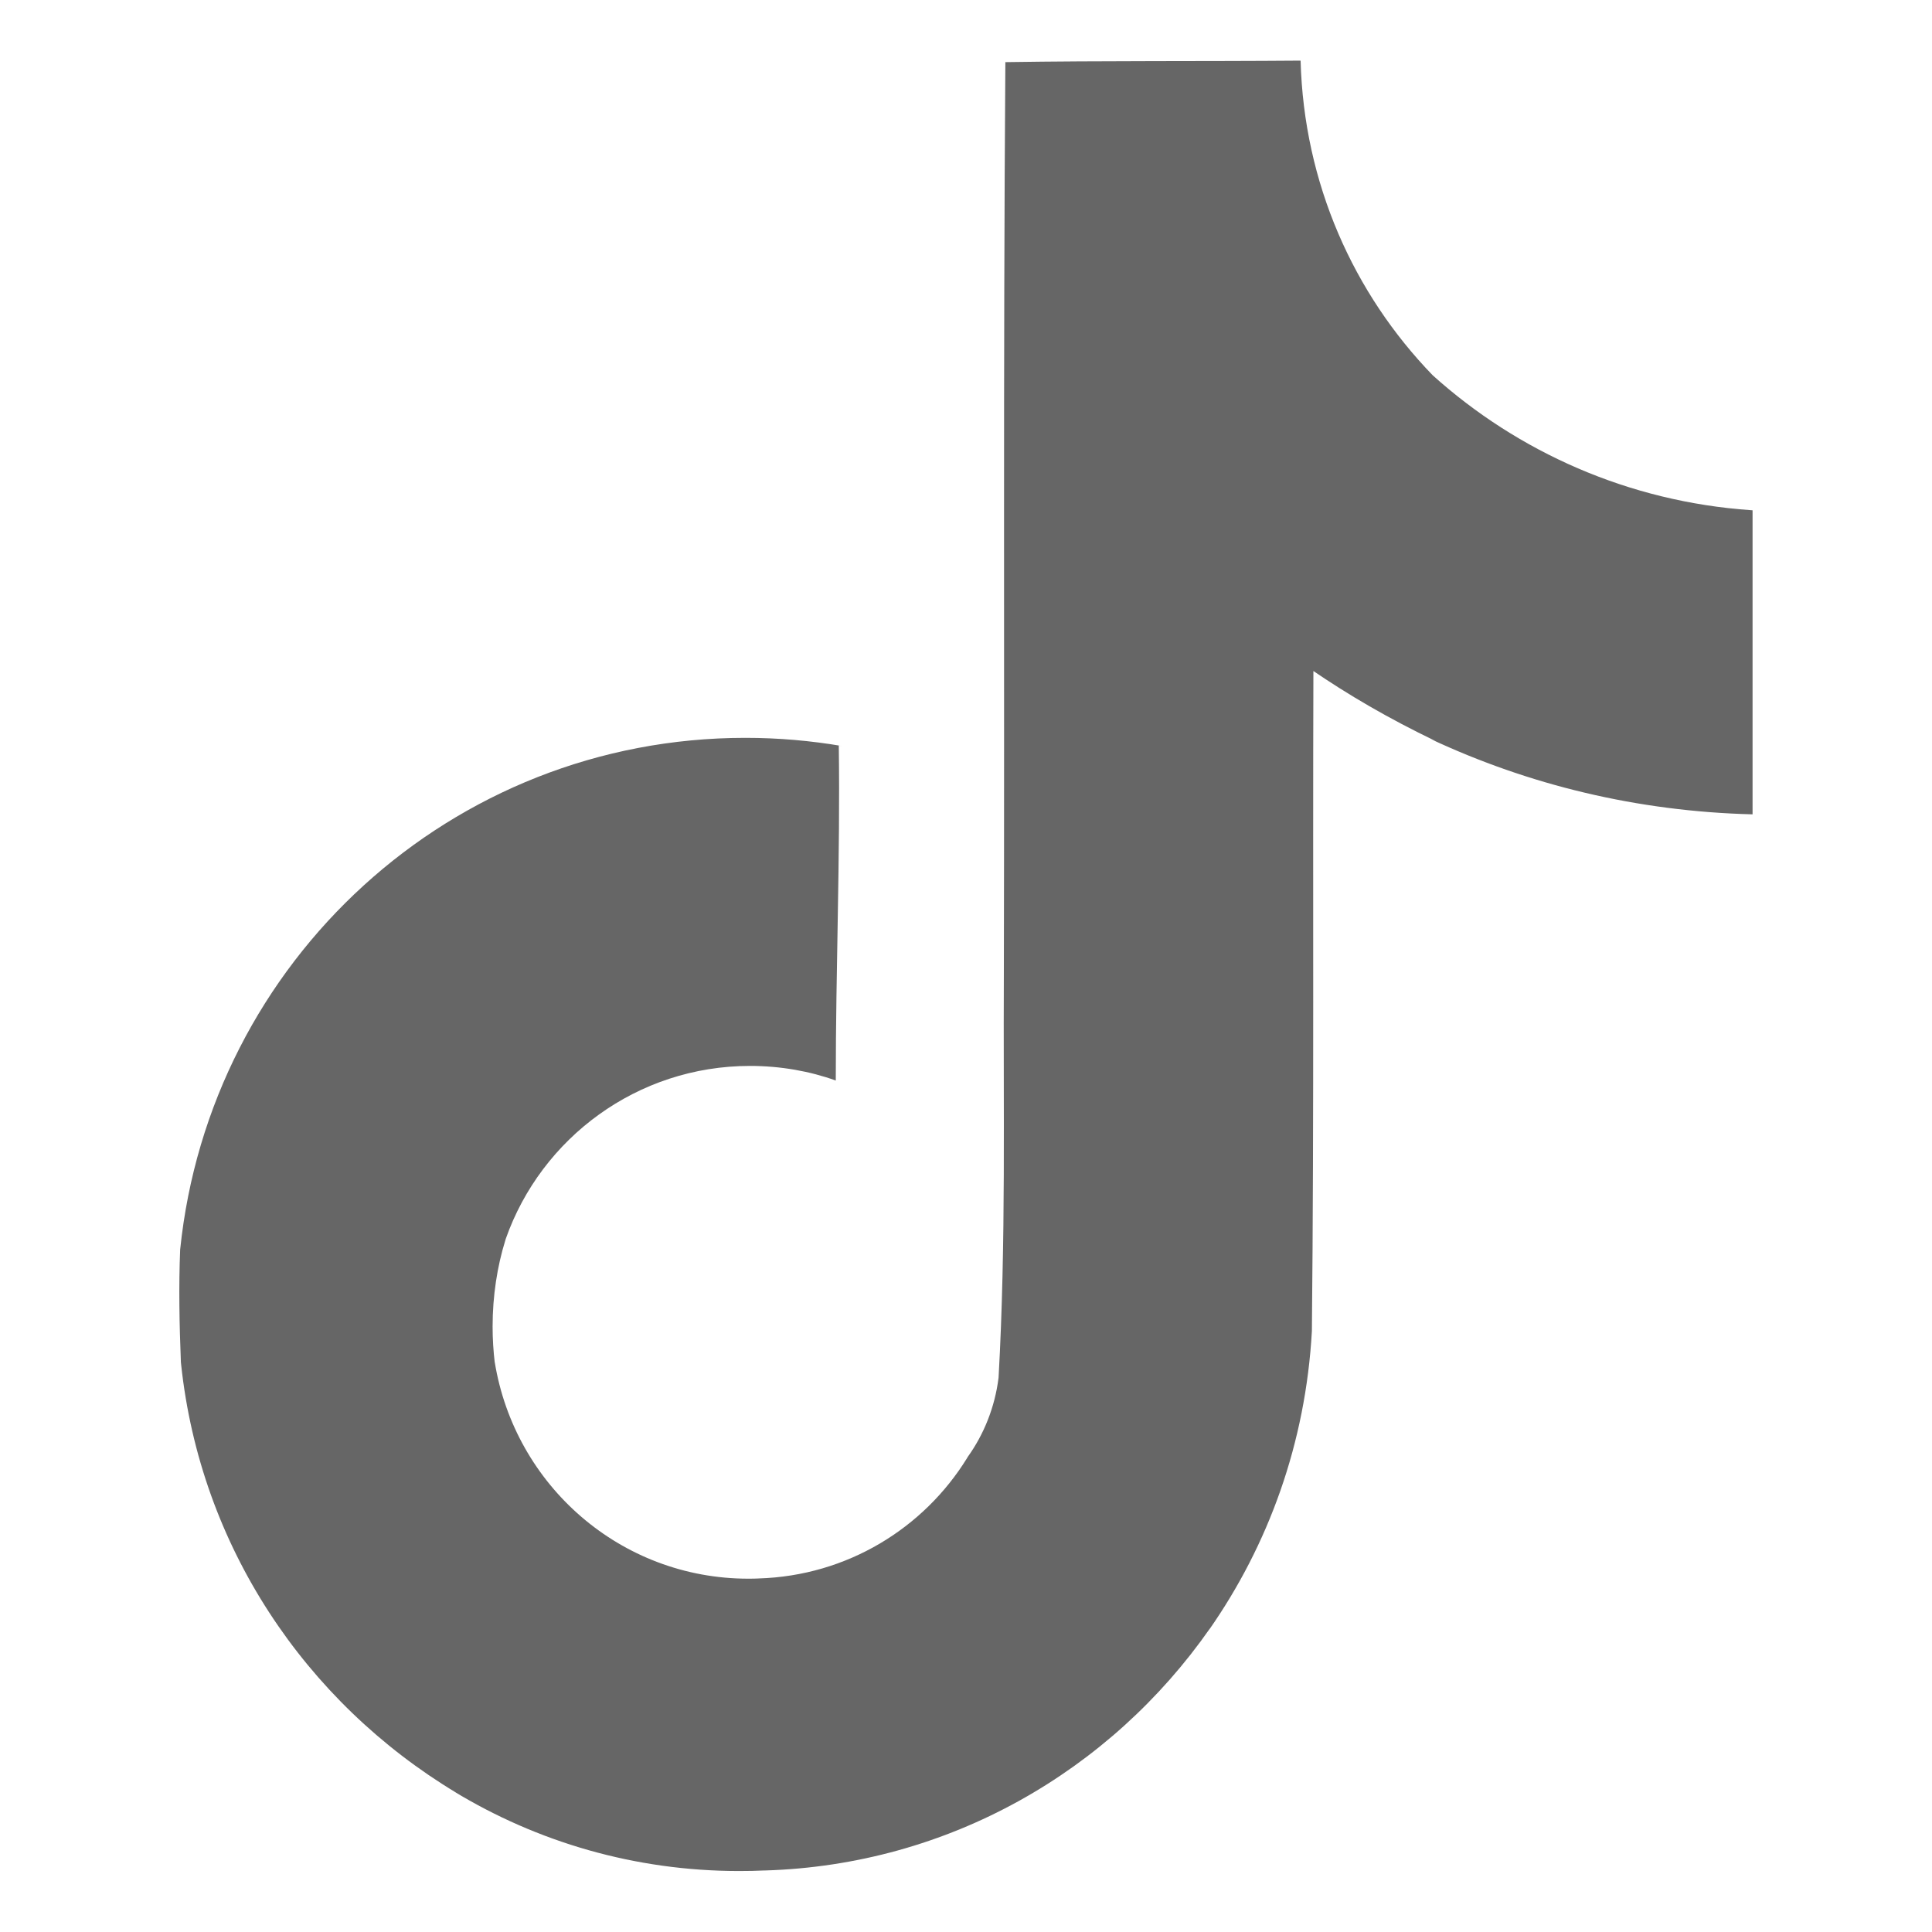
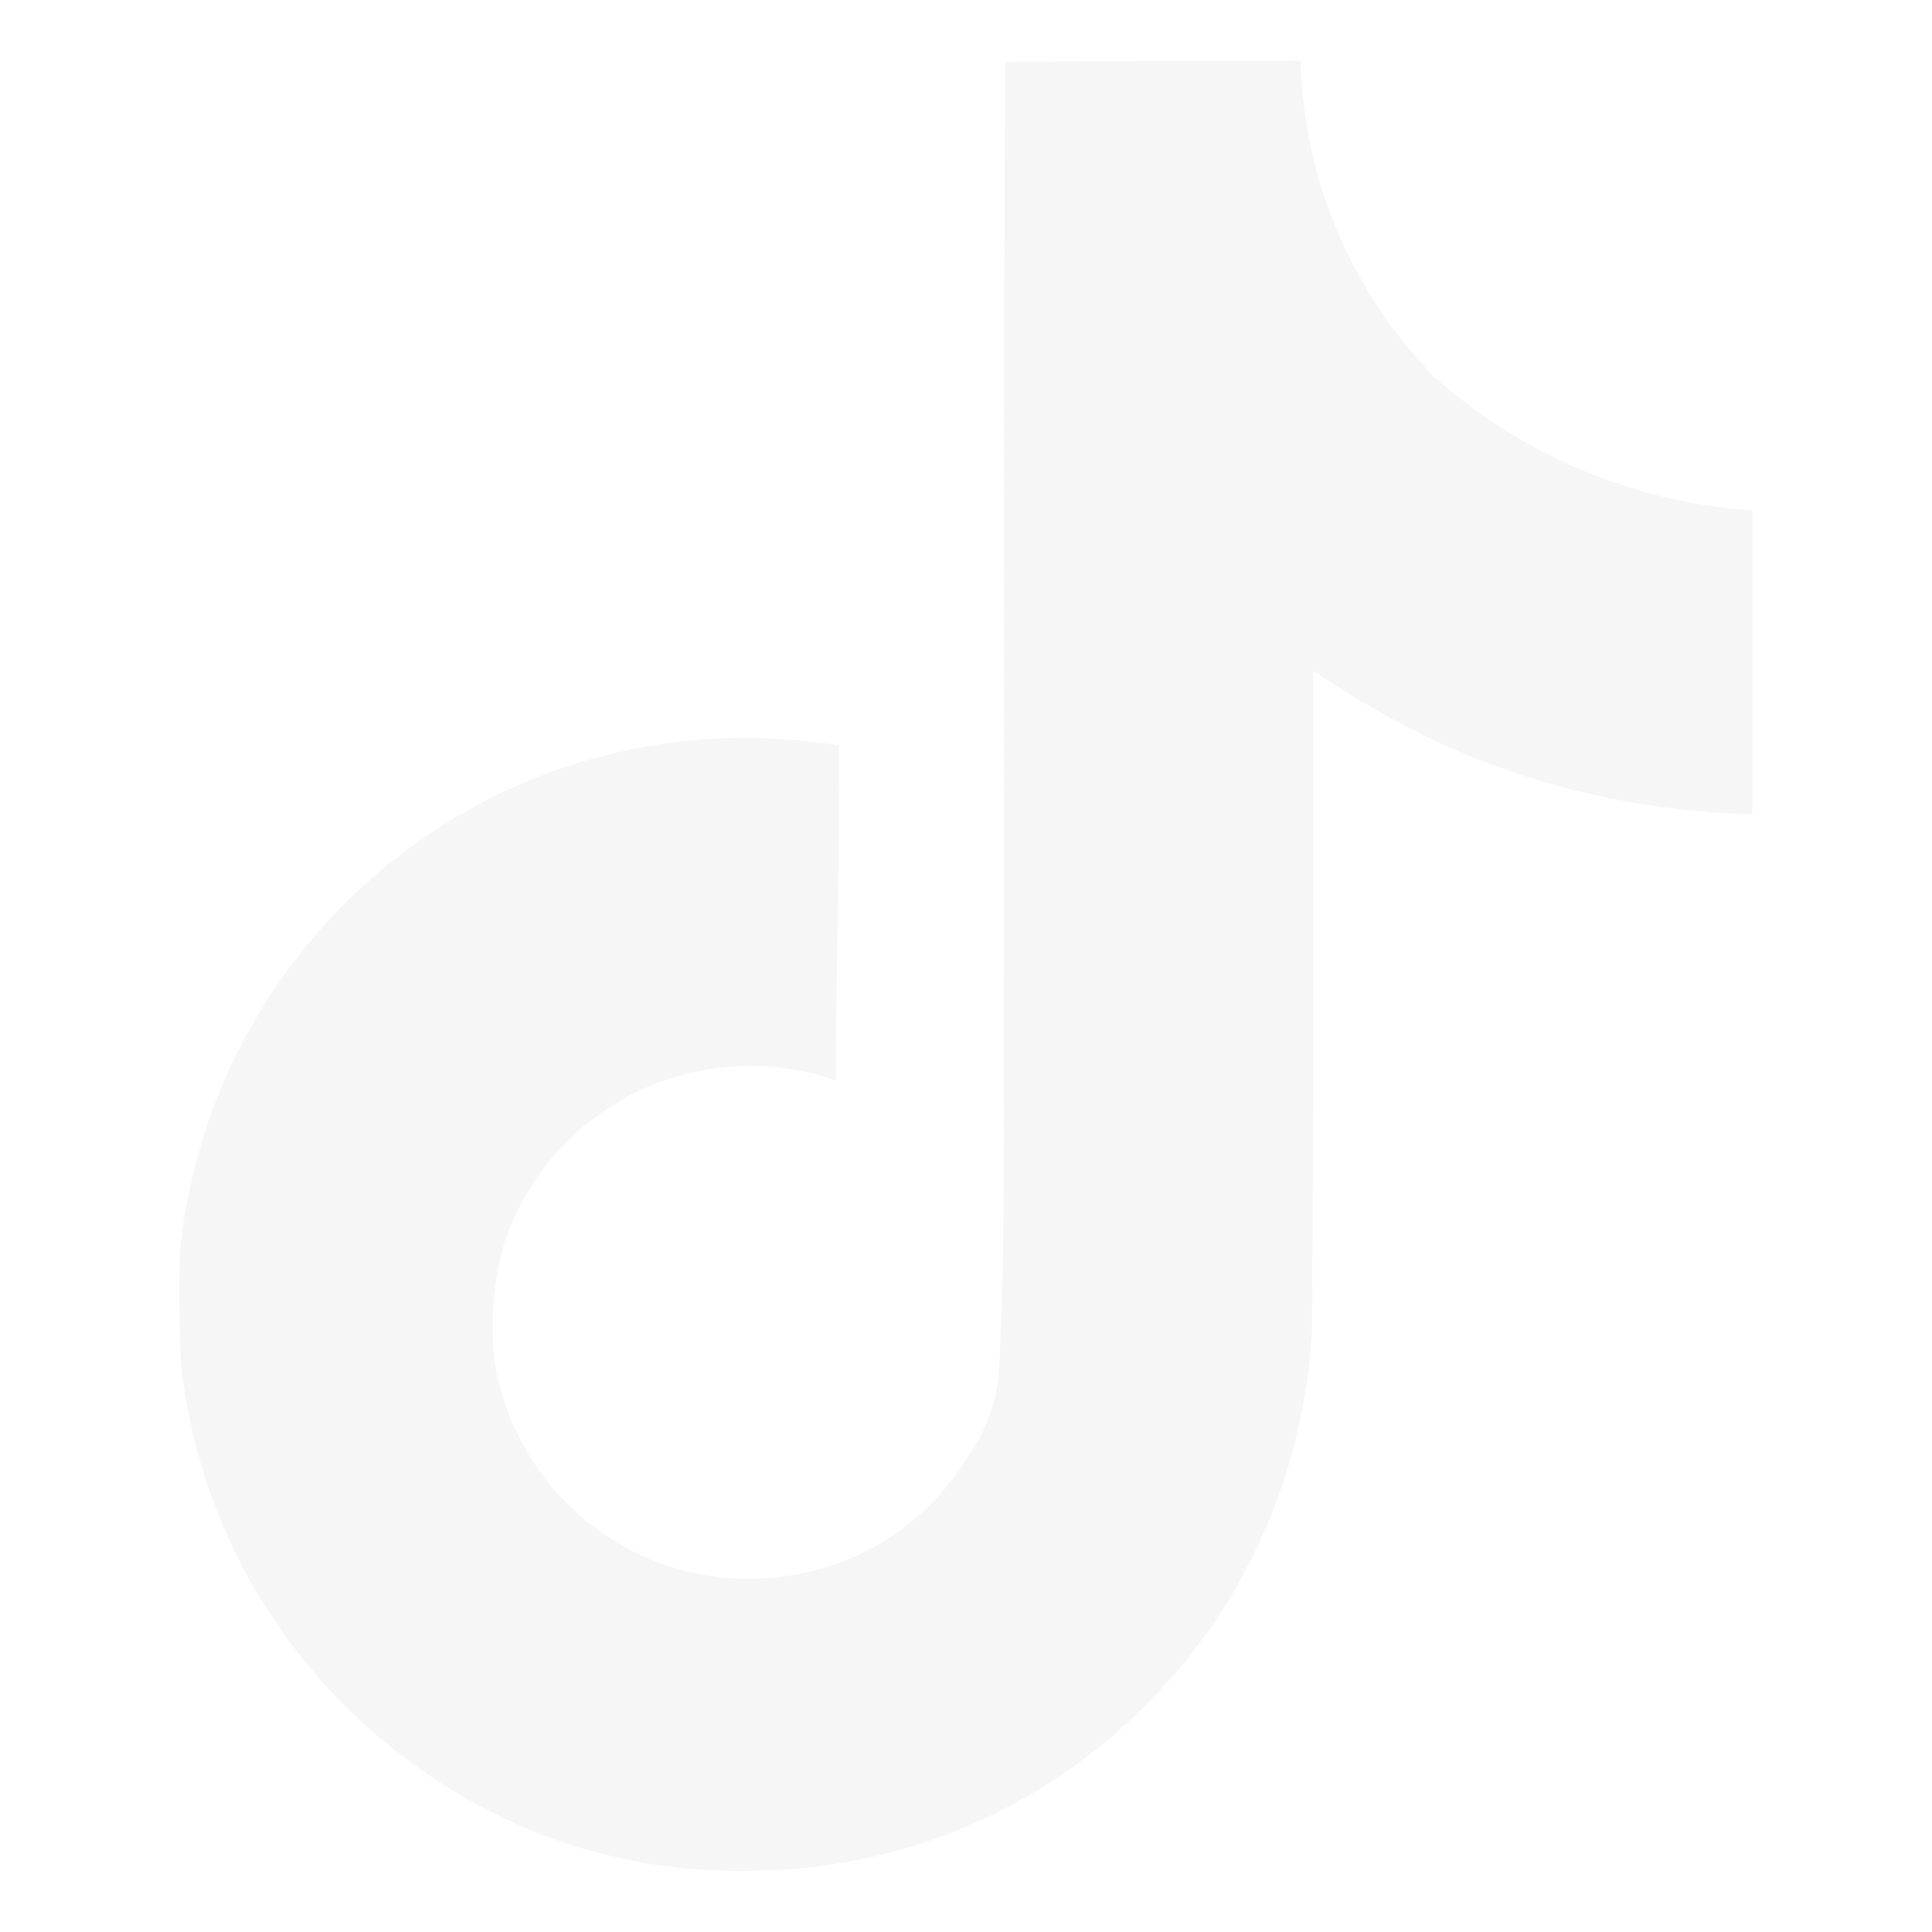
- <svg xmlns="http://www.w3.org/2000/svg" fill="#666" width="70px" height="70px" viewBox="0 0 32 32" version="1.1">
+ <svg xmlns="http://www.w3.org/2000/svg" fill="#EEEEEE80" width="70px" height="70px" viewBox="0 0 32 32" version="1.1">
  <path d="M16.656 1.029c1.637-0.025 3.262-0.012 4.886-0.025 0.054 2.031 0.878 3.859 2.189 5.213l-0.002-0.002c1.411 1.271 3.247 2.095 5.271 2.235l0.028 0.002v5.036c-1.912-0.048-3.71-0.489-5.331-1.247l0.082 0.034c-0.784-0.377-1.447-0.764-2.077-1.196l0.052 0.034c-0.012 3.649 0.012 7.298-0.025 10.934-0.103 1.853-0.719 3.543-1.707 4.954l0.020-0.031c-1.652 2.366-4.328 3.919-7.371 4.011l-0.014 0c-0.123 0.006-0.268 0.009-0.414 0.009-1.73 0-3.347-0.482-4.725-1.319l0.040 0.023c-2.508-1.509-4.238-4.091-4.558-7.094l-0.004-0.041c-0.025-0.625-0.037-1.25-0.012-1.862 0.49-4.779 4.494-8.476 9.361-8.476 0.547 0 1.083 0.047 1.604 0.136l-0.056-0.008c0.025 1.849-0.050 3.699-0.050 5.548-0.423-0.153-0.911-0.242-1.42-0.242-1.868 0-3.457 1.194-4.045 2.861l-0.009 0.030c-0.133 0.427-0.21 0.918-0.21 1.426 0 0.206 0.013 0.41 0.037 0.61l-0.002-0.024c0.332 2.046 2.086 3.59 4.201 3.59 0.061 0 0.121-0.001 0.181-0.004l-0.009 0c1.463-0.044 2.733-0.831 3.451-1.994l0.010-0.018c0.267-0.372 0.45-0.822 0.511-1.311l0.001-0.014c0.125-2.237 0.075-4.461 0.087-6.698 0.012-5.036-0.012-10.060 0.025-15.083z" />
</svg>
